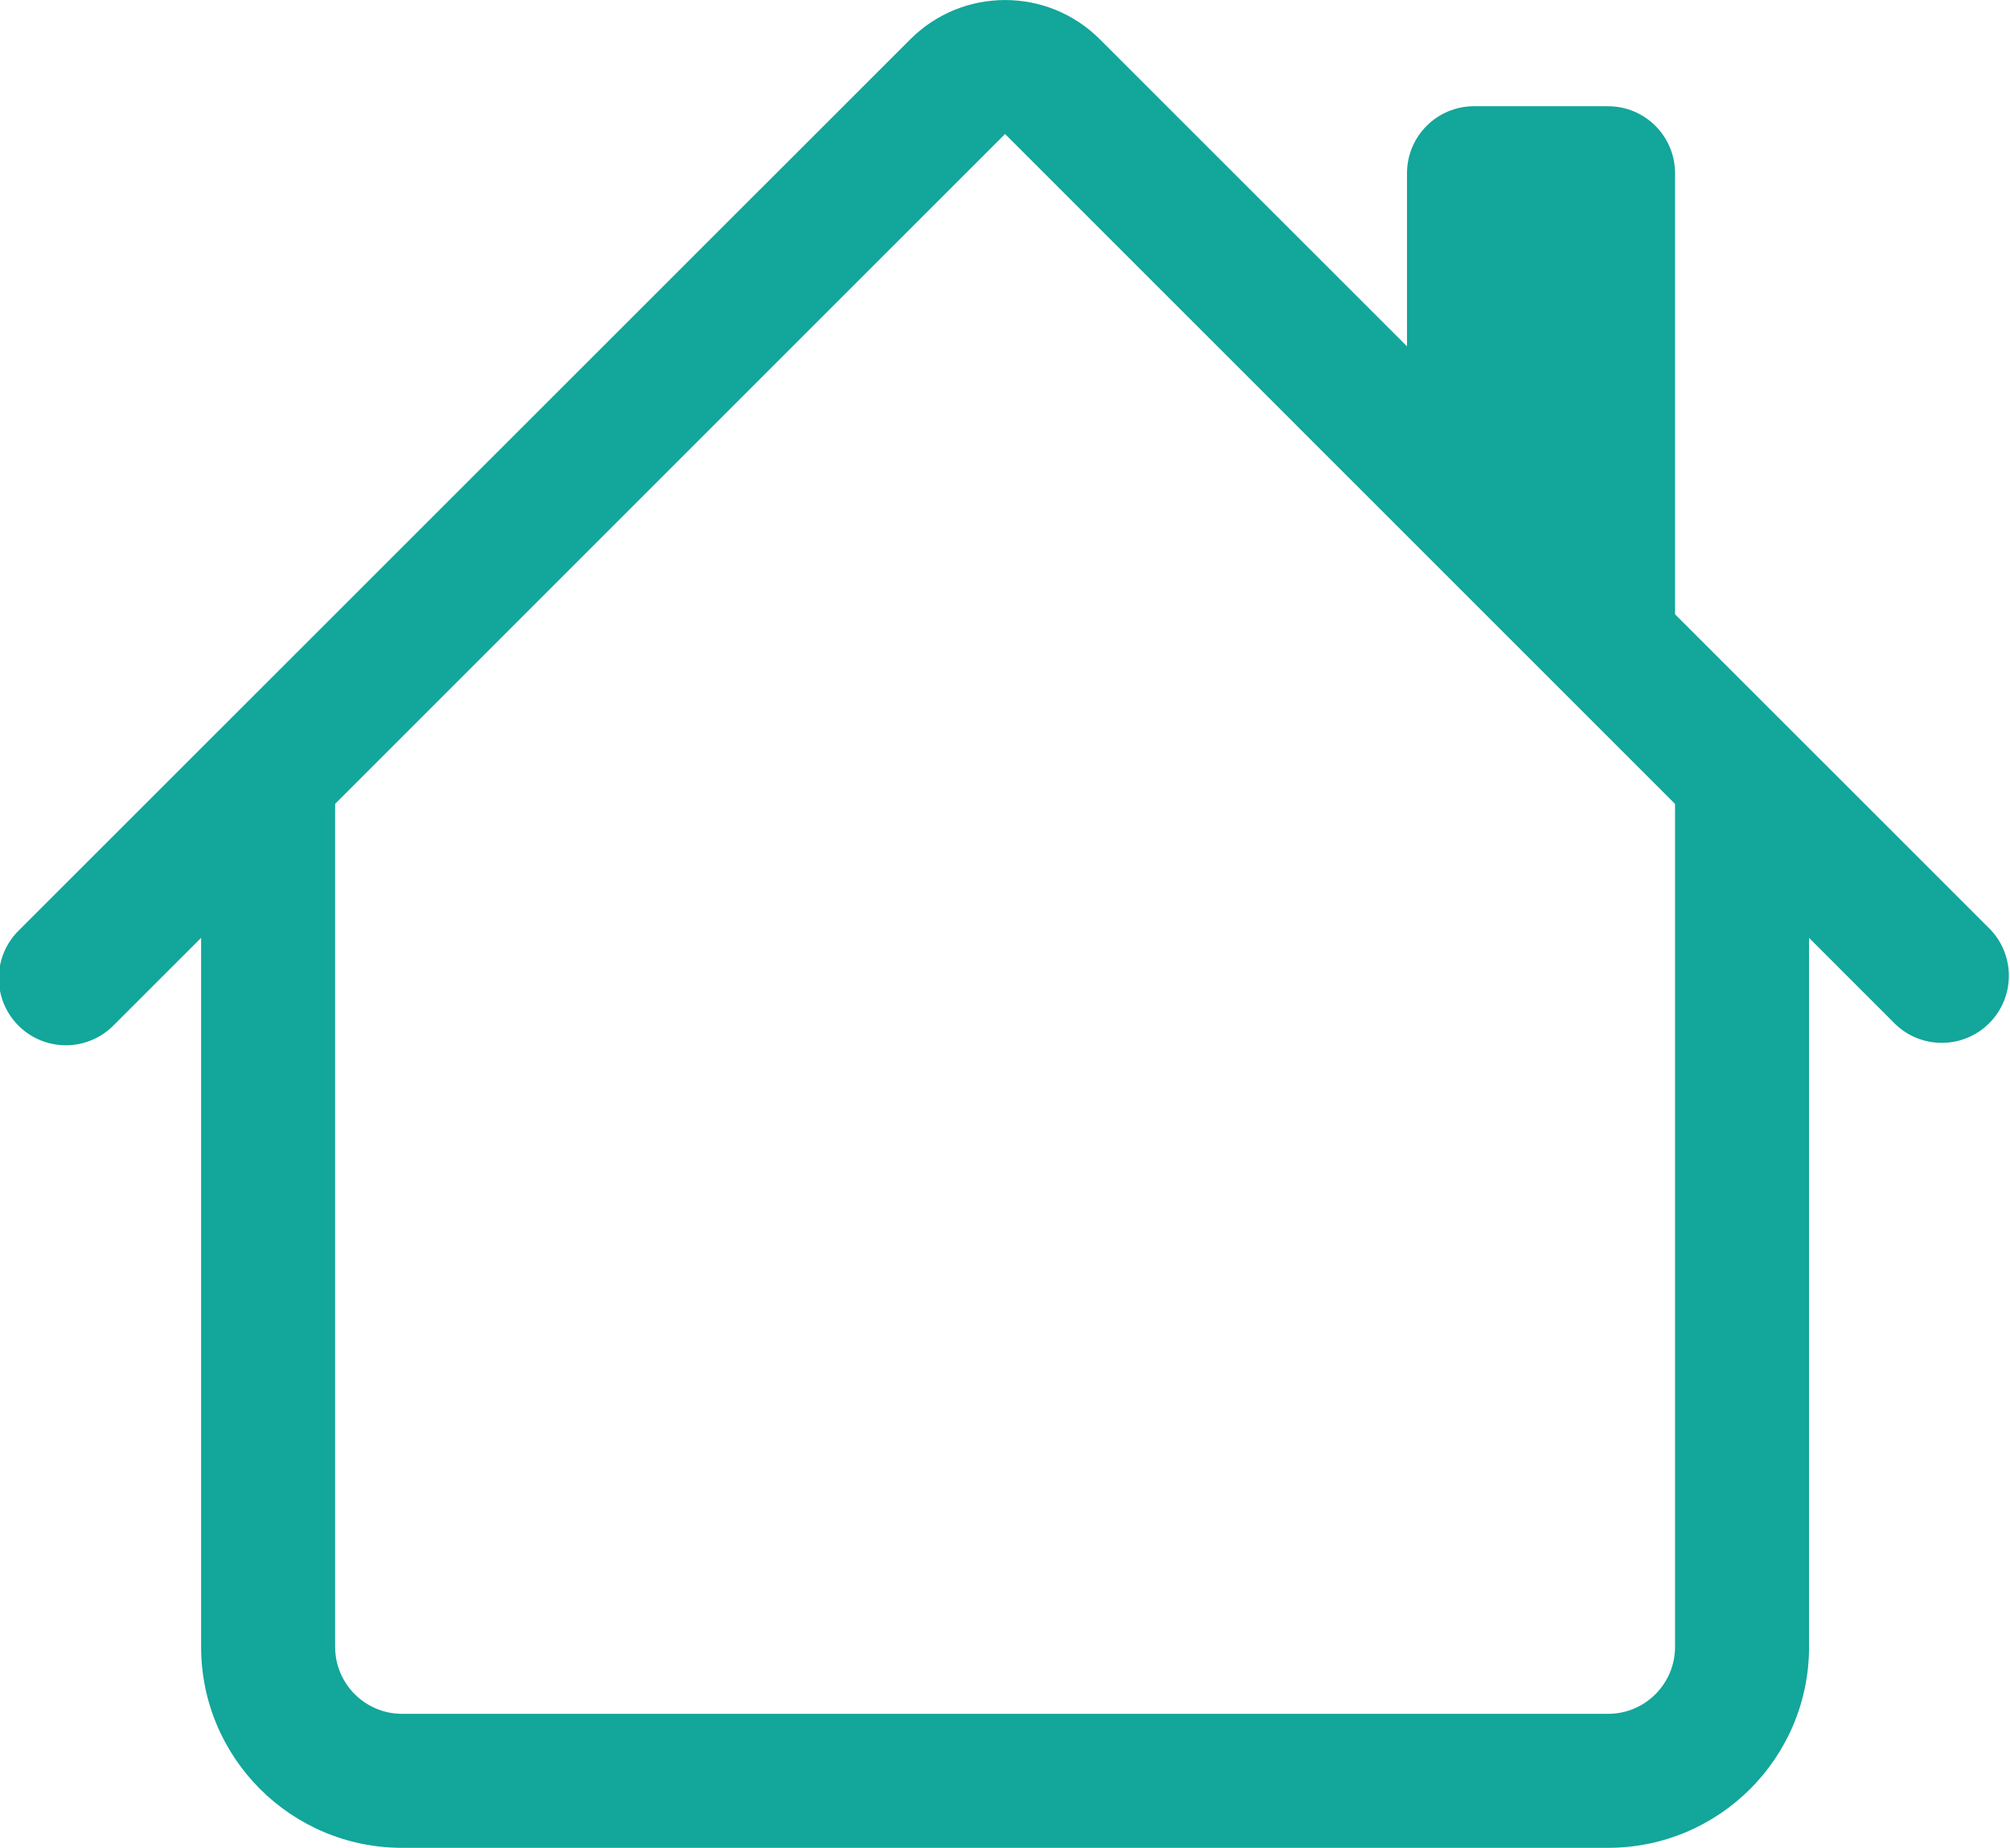
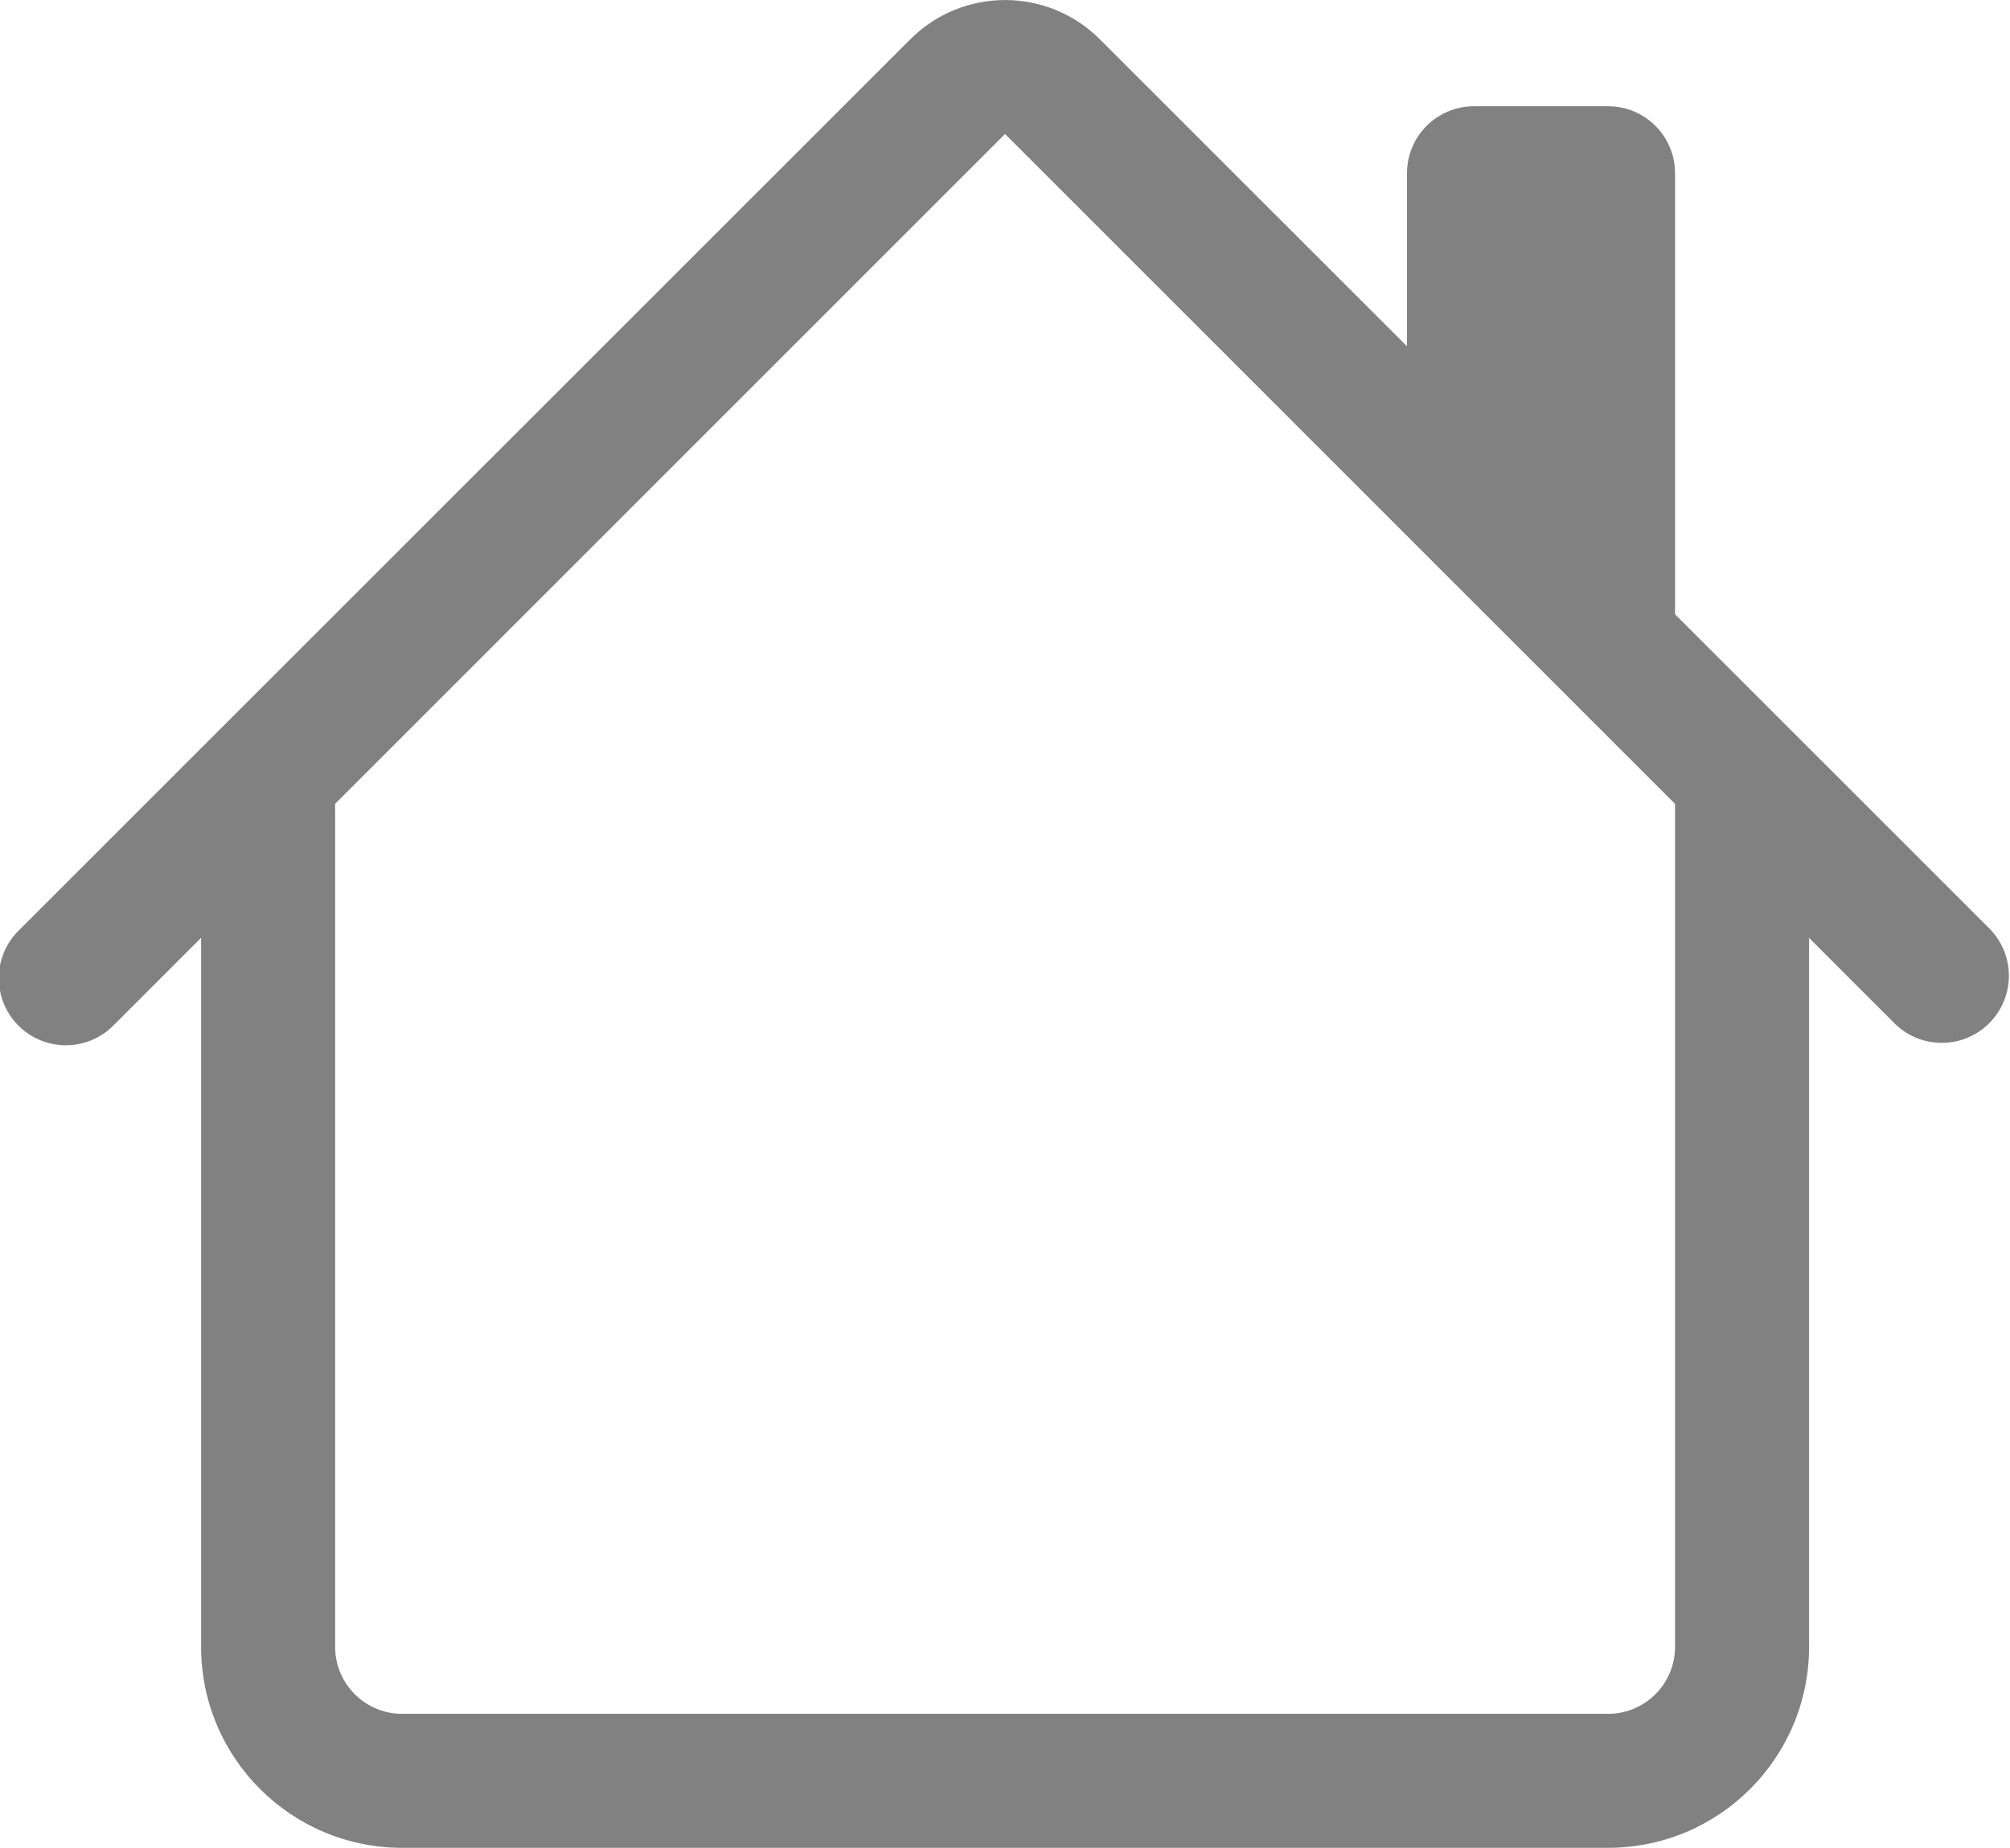
<svg xmlns="http://www.w3.org/2000/svg" id="house" width="23.097" height="21.237" viewBox="0 0 23.097 21.237">
-   <path id="Path_34" data-name="Path 34" d="M2,19.707V9.7H3.54V19.707a.77.77,0,0,0,.77.77H18.167a.77.77,0,0,0,.77-.77V9.7h1.54V19.707a2.31,2.31,0,0,1-2.31,2.31H4.31A2.31,2.31,0,0,1,2,19.707ZM18.937,2.77V8.159L15.857,5.079V2.77a.77.77,0,0,1,.77-.77h1.54A.77.77,0,0,1,18.937,2.77Z" transform="translate(0.311 -0.779)" fill="#13a69a" fill-rule="evenodd" />
-   <path id="Path_35" data-name="Path 35" d="M10.96,1.658a1.54,1.54,0,0,1,2.177,0L23.371,11.891a.771.771,0,0,1-1.09,1.09L12.048,2.747,1.815,12.981a.771.771,0,1,1-1.09-1.09Z" transform="translate(-0.499 -1.207)" fill="#13a69a" fill-rule="evenodd" />
+   <path id="Path_34" data-name="Path 34" d="M2,19.707V9.7H3.54V19.707a.77.77,0,0,0,.77.77H18.167a.77.77,0,0,0,.77-.77V9.7h1.54V19.707a2.31,2.31,0,0,1-2.31,2.31H4.31A2.31,2.31,0,0,1,2,19.707ZM18.937,2.77V8.159L15.857,5.079V2.77a.77.77,0,0,1,.77-.77h1.54A.77.77,0,0,1,18.937,2.77Z" transform="translate(0.311 -0.779)" fill="#818181" fill-rule="evenodd" />
+   <path id="Path_35" data-name="Path 35" d="M10.96,1.658a1.54,1.54,0,0,1,2.177,0L23.371,11.891a.771.771,0,0,1-1.09,1.09L12.048,2.747,1.815,12.981a.771.771,0,1,1-1.09-1.09Z" transform="translate(-0.499 -1.207)" fill="#818181" fill-rule="evenodd" />
</svg>
